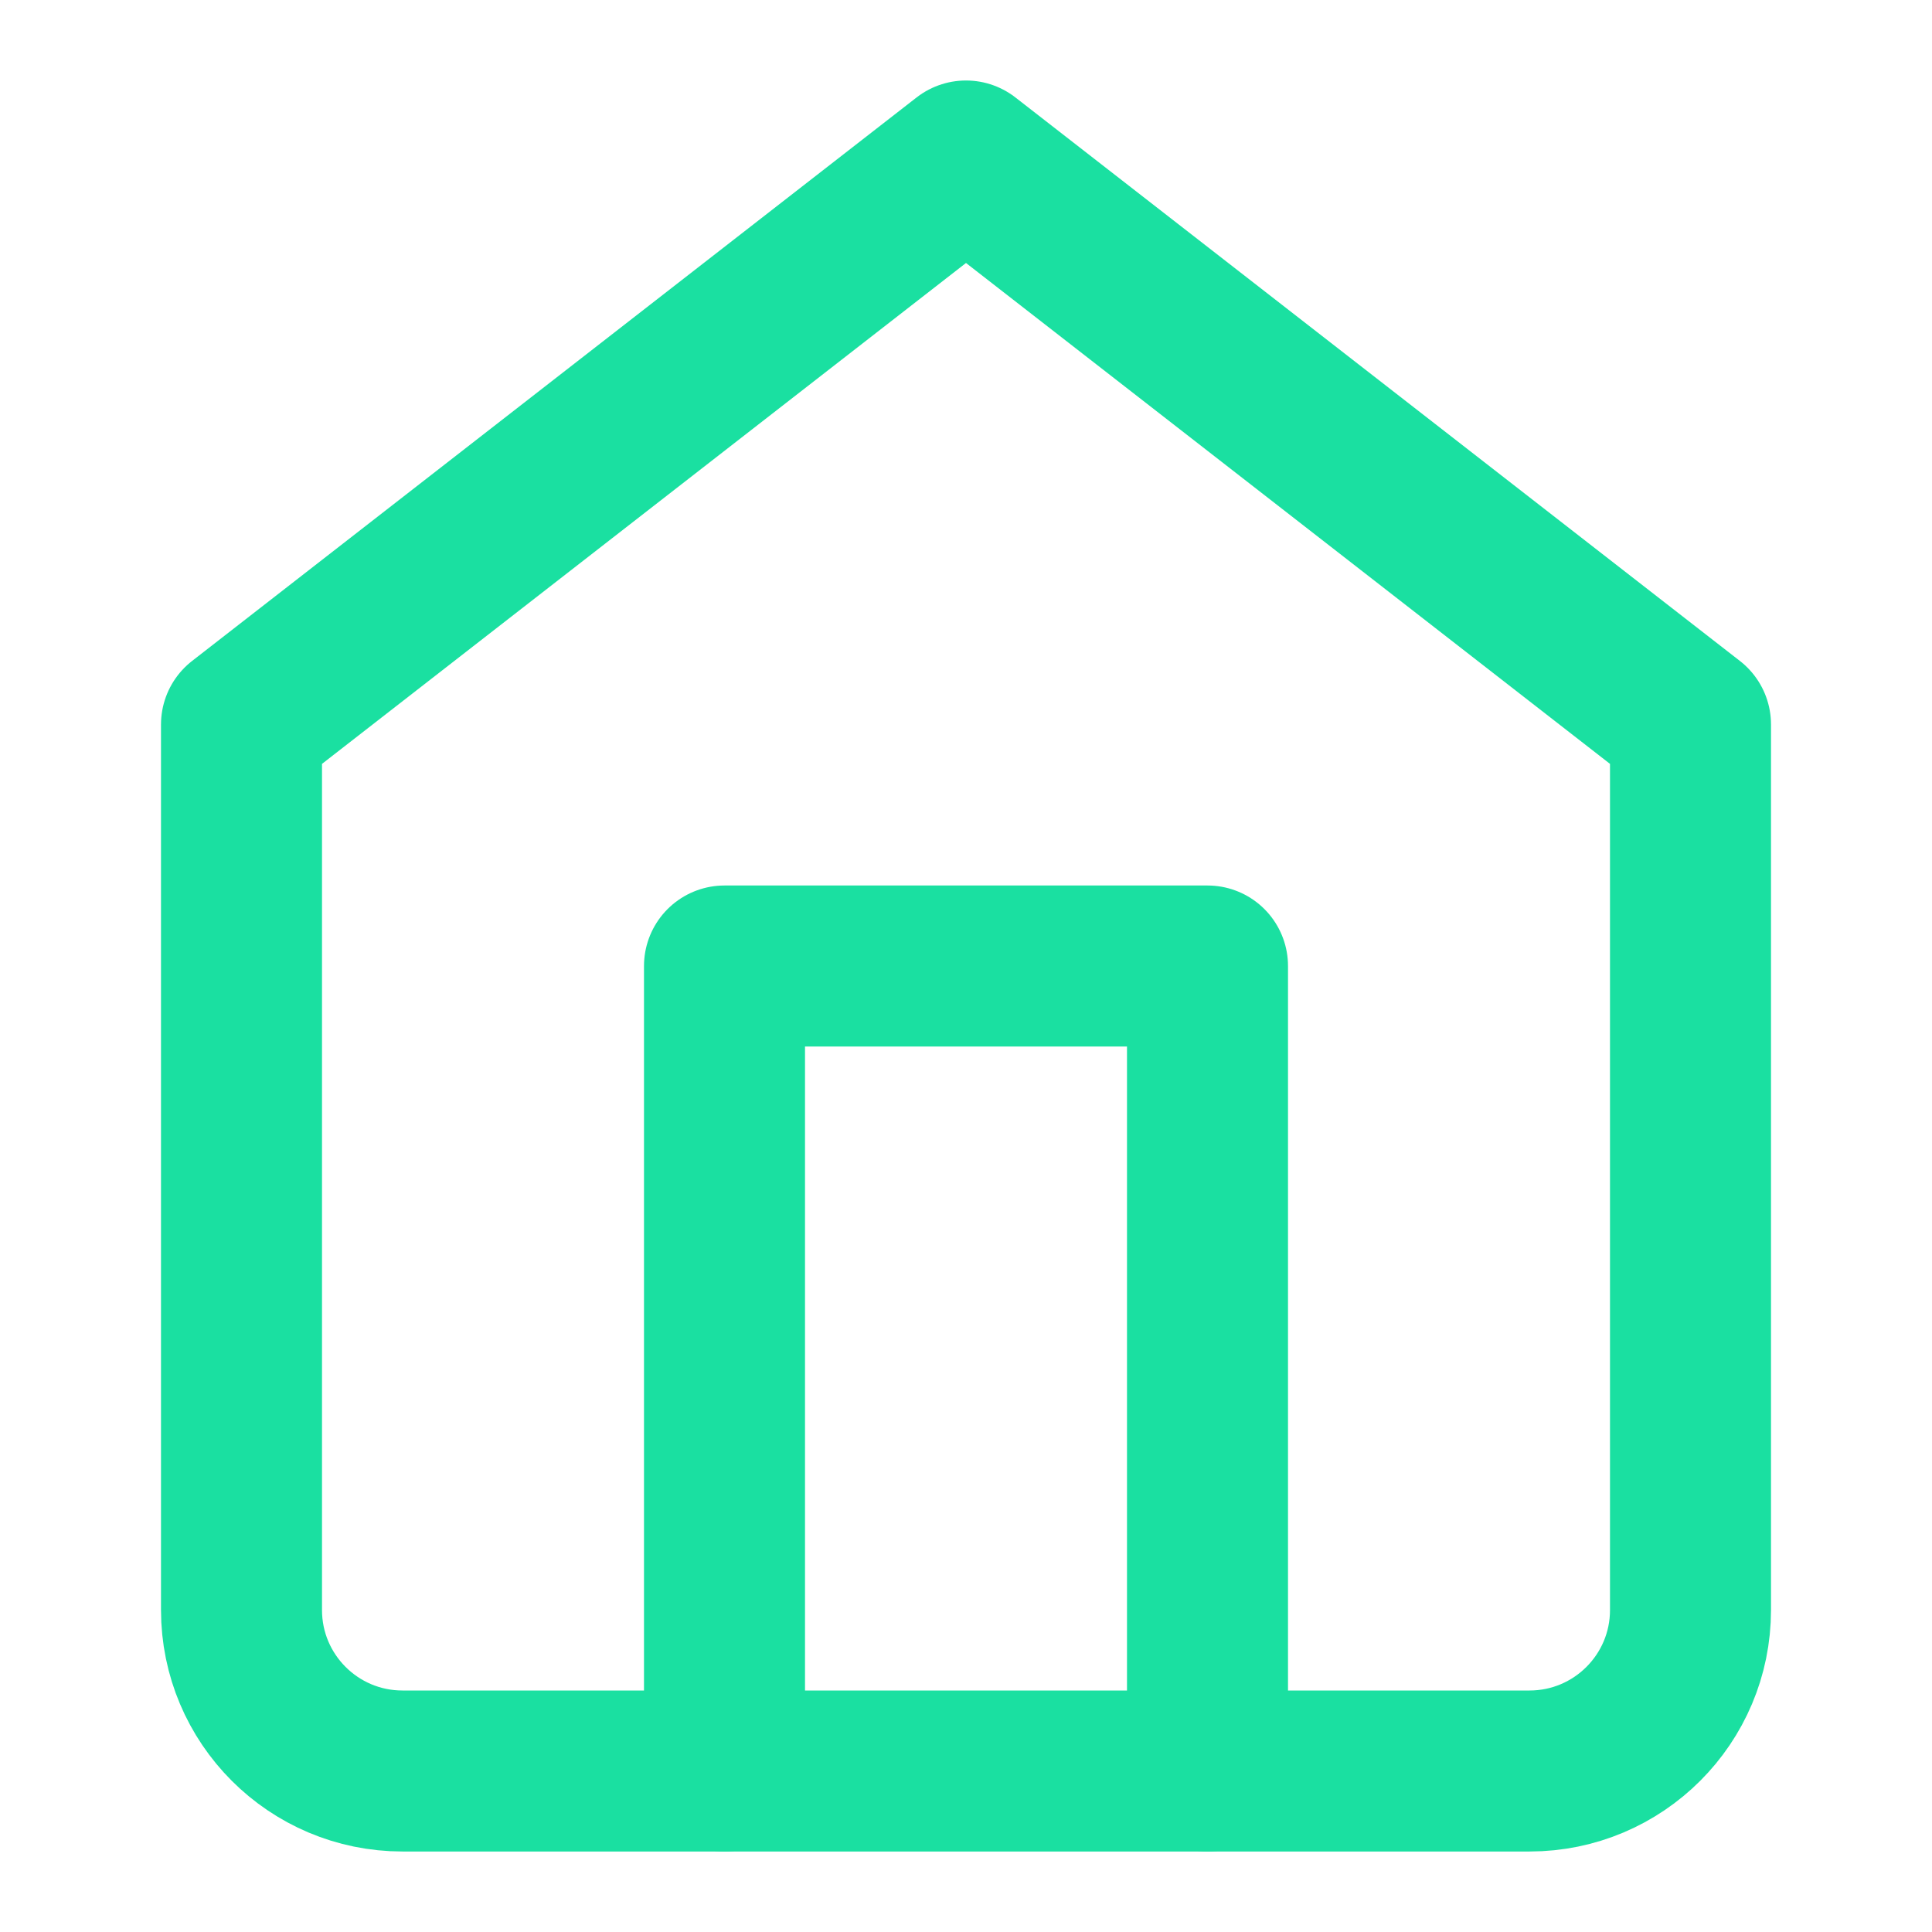
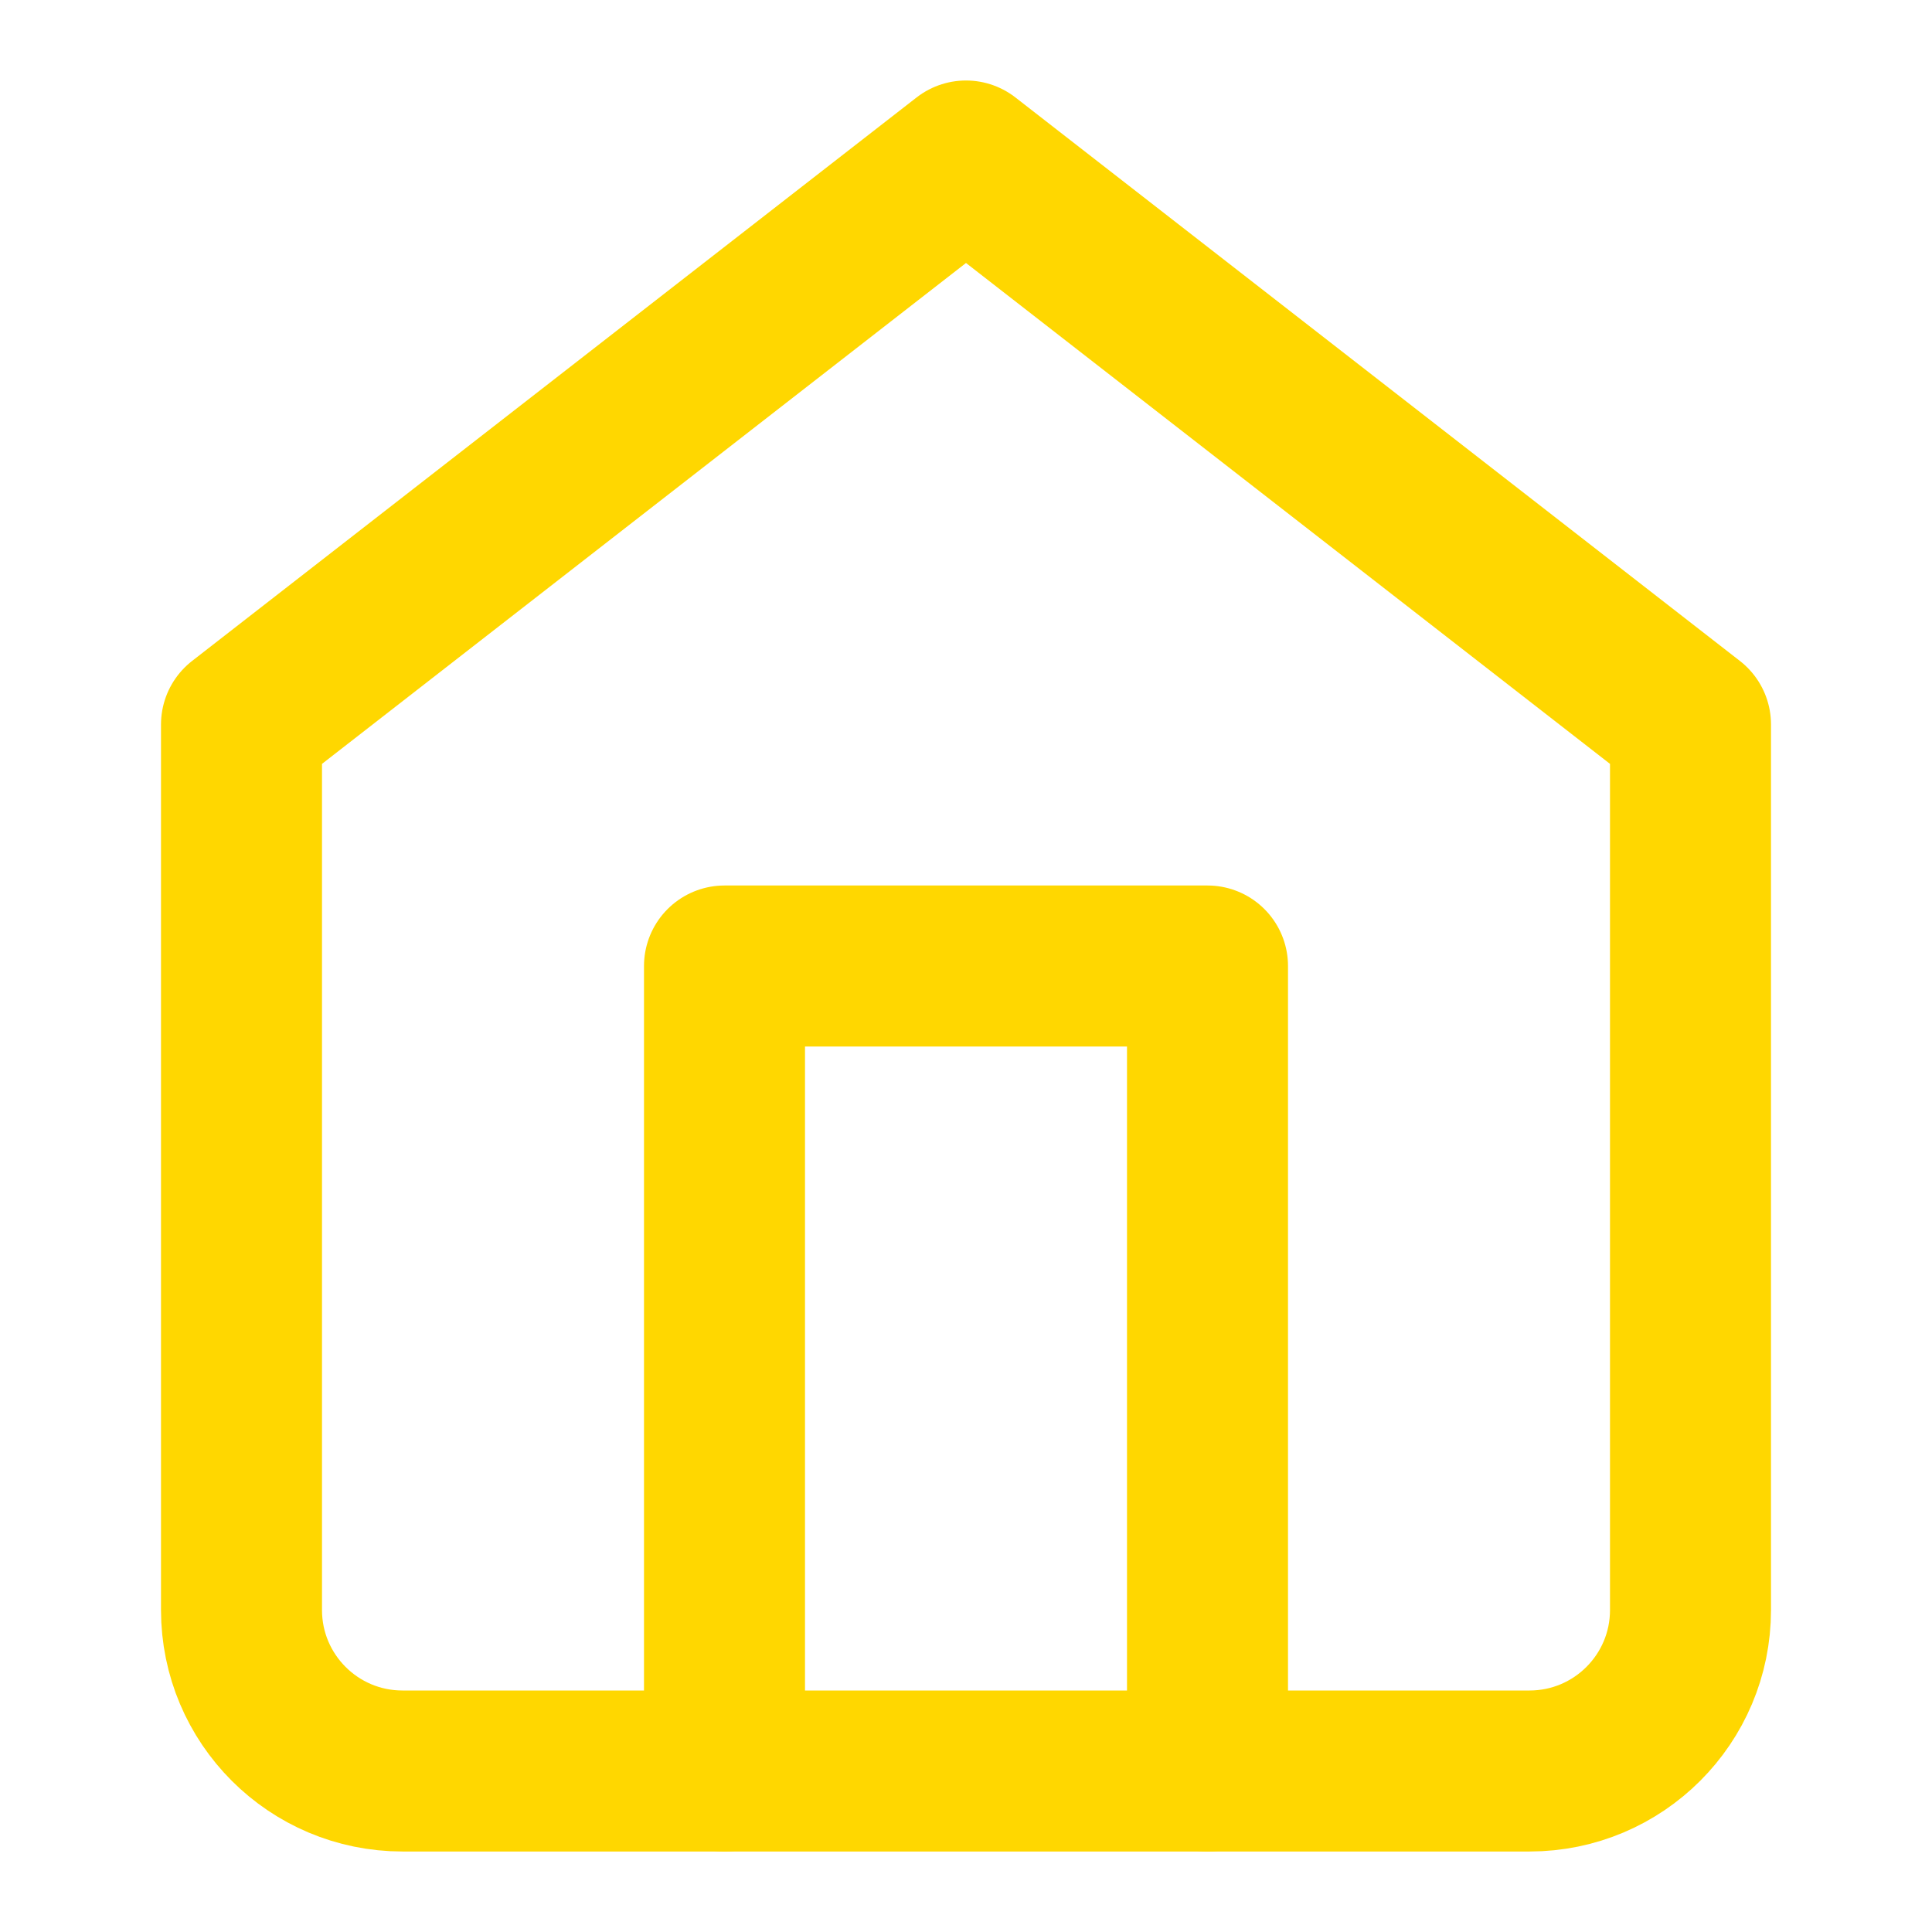
- <svg xmlns="http://www.w3.org/2000/svg" width="24" height="24" viewBox="0 0 24 24" fill="none" stroke="#1AE0A1" stroke-width="2" stroke-linecap="round" stroke-linejoin="round">
+ <svg xmlns="http://www.w3.org/2000/svg" width="24" height="24" viewBox="0 0 24 24" fill="none" stroke="#FFD700" stroke-width="2" stroke-linecap="round" stroke-linejoin="round">
  <path d="M3 9l9-7 9 7v11a2 2 0 0 1-2 2H5a2 2 0 0 1-2-2z" />
  <polyline points="9 22 9 12 15 12 15 22" />
</svg>
